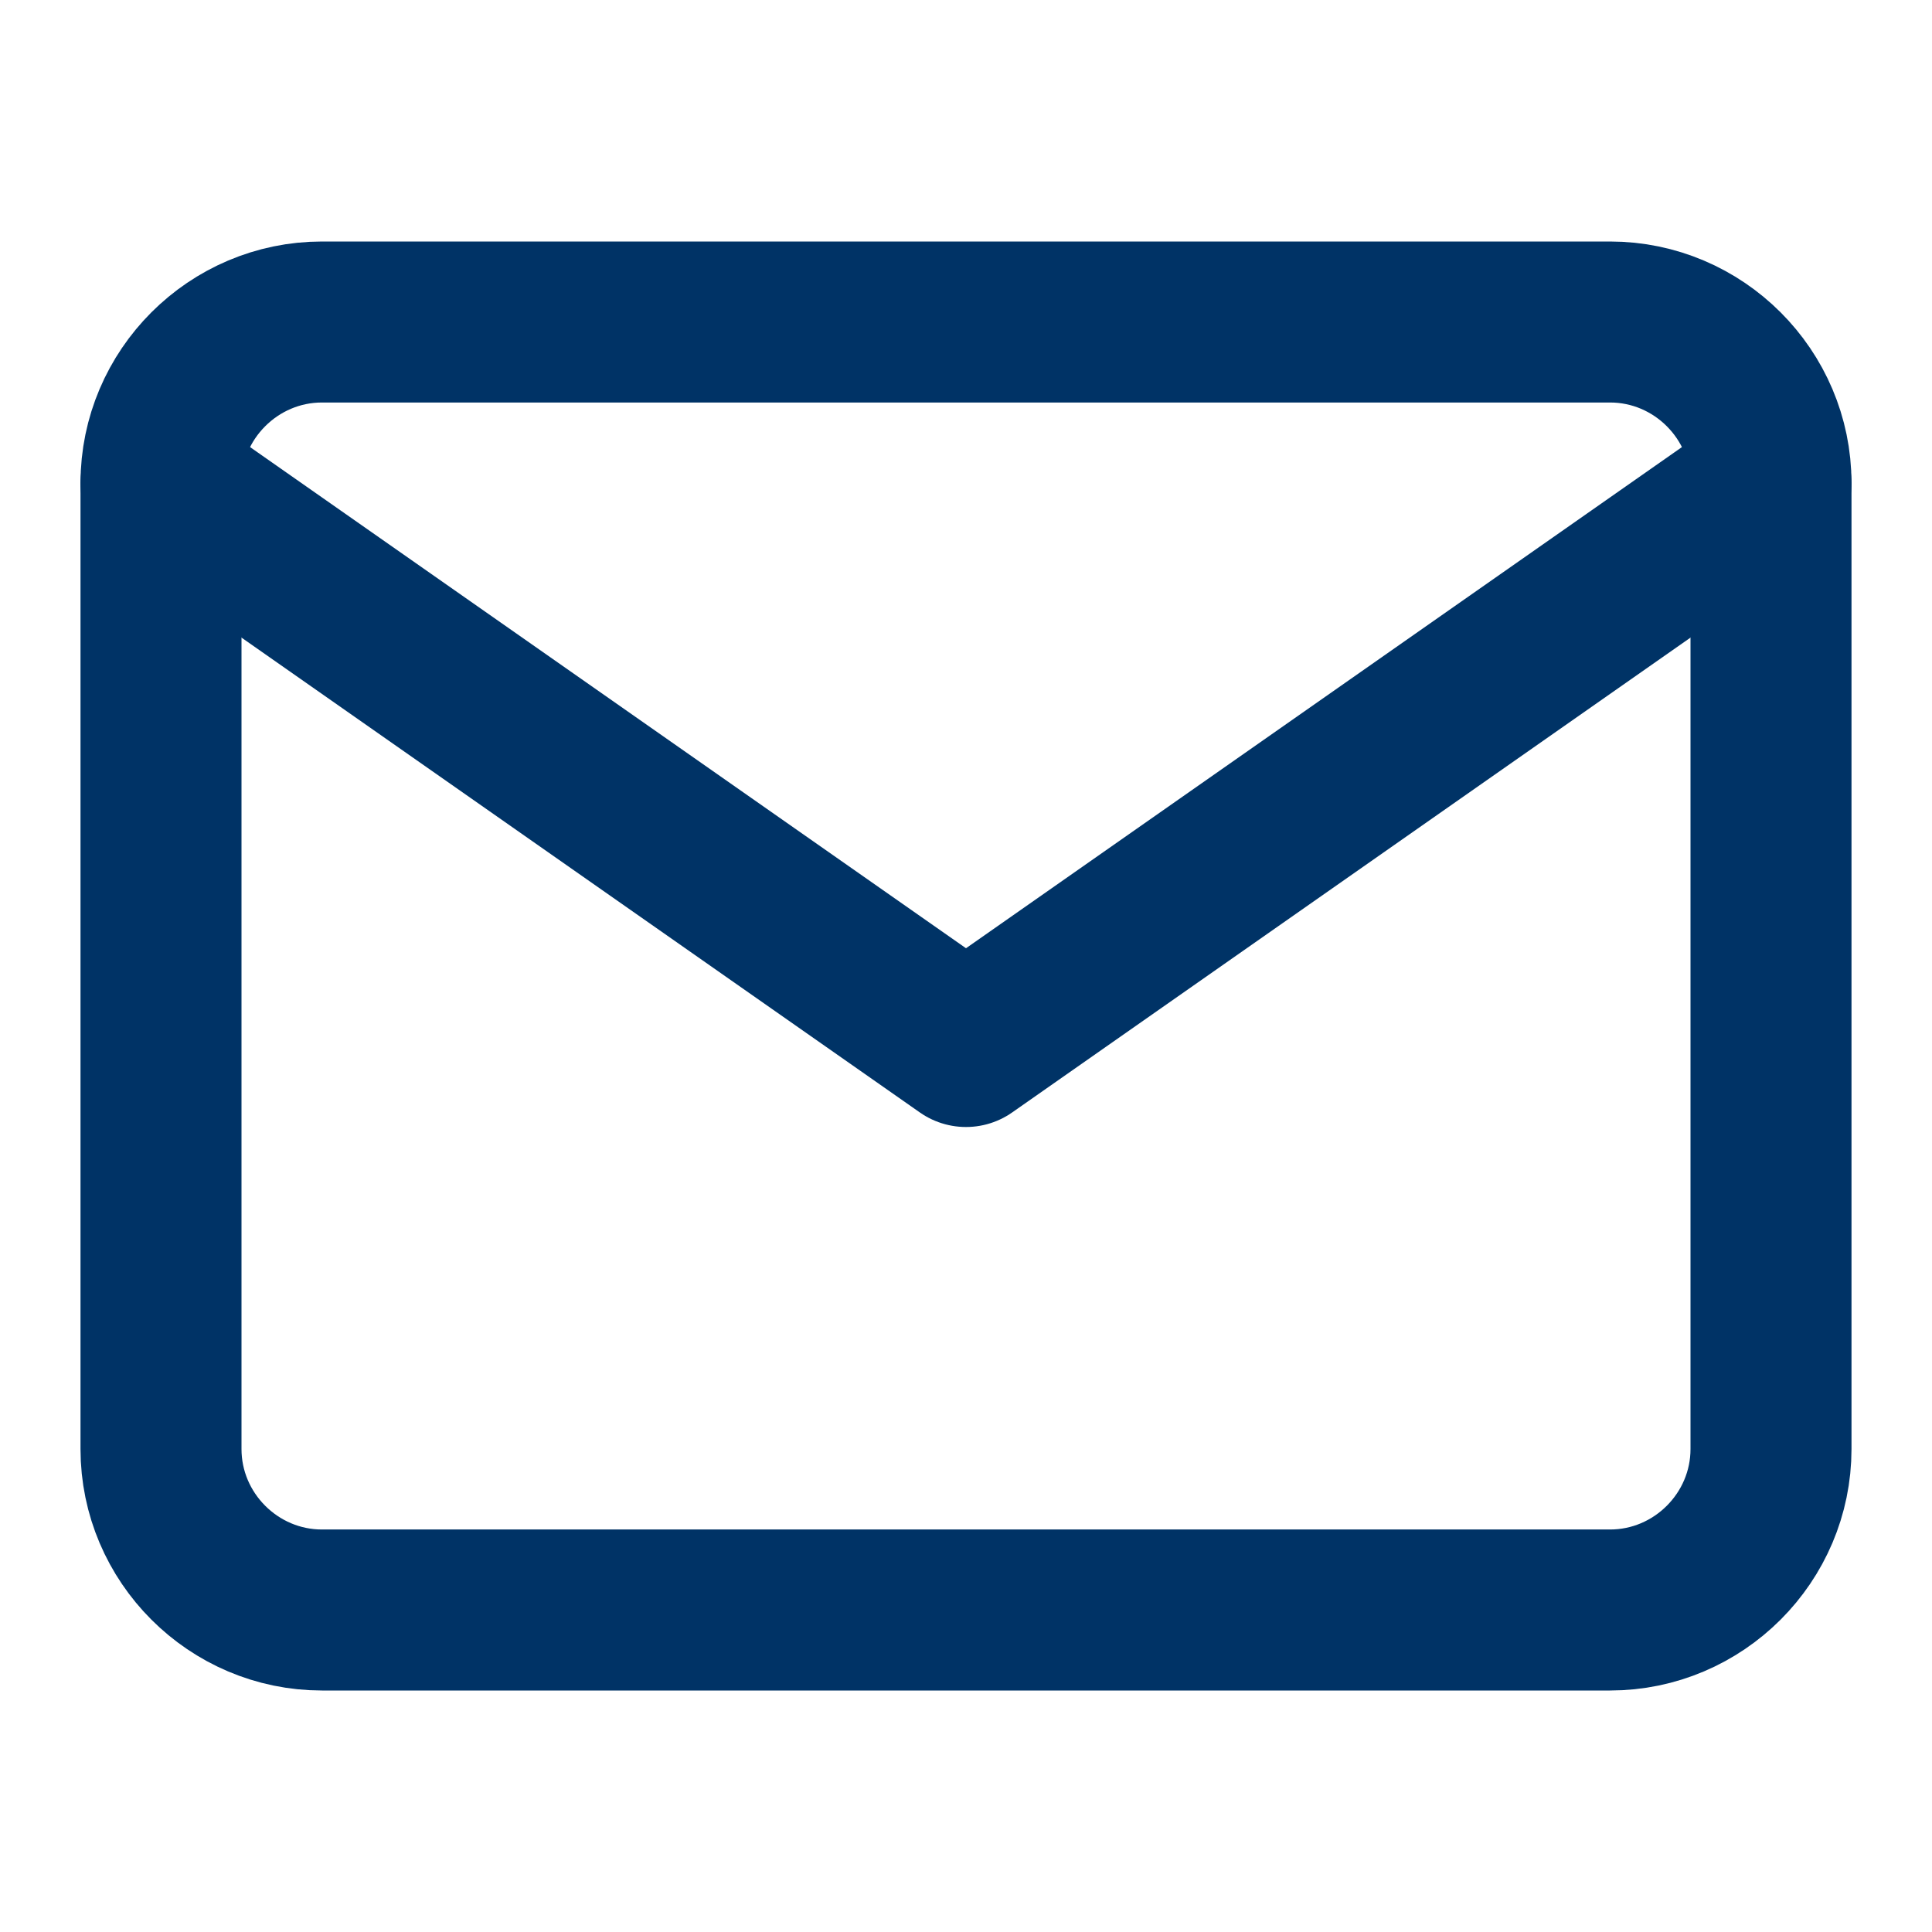
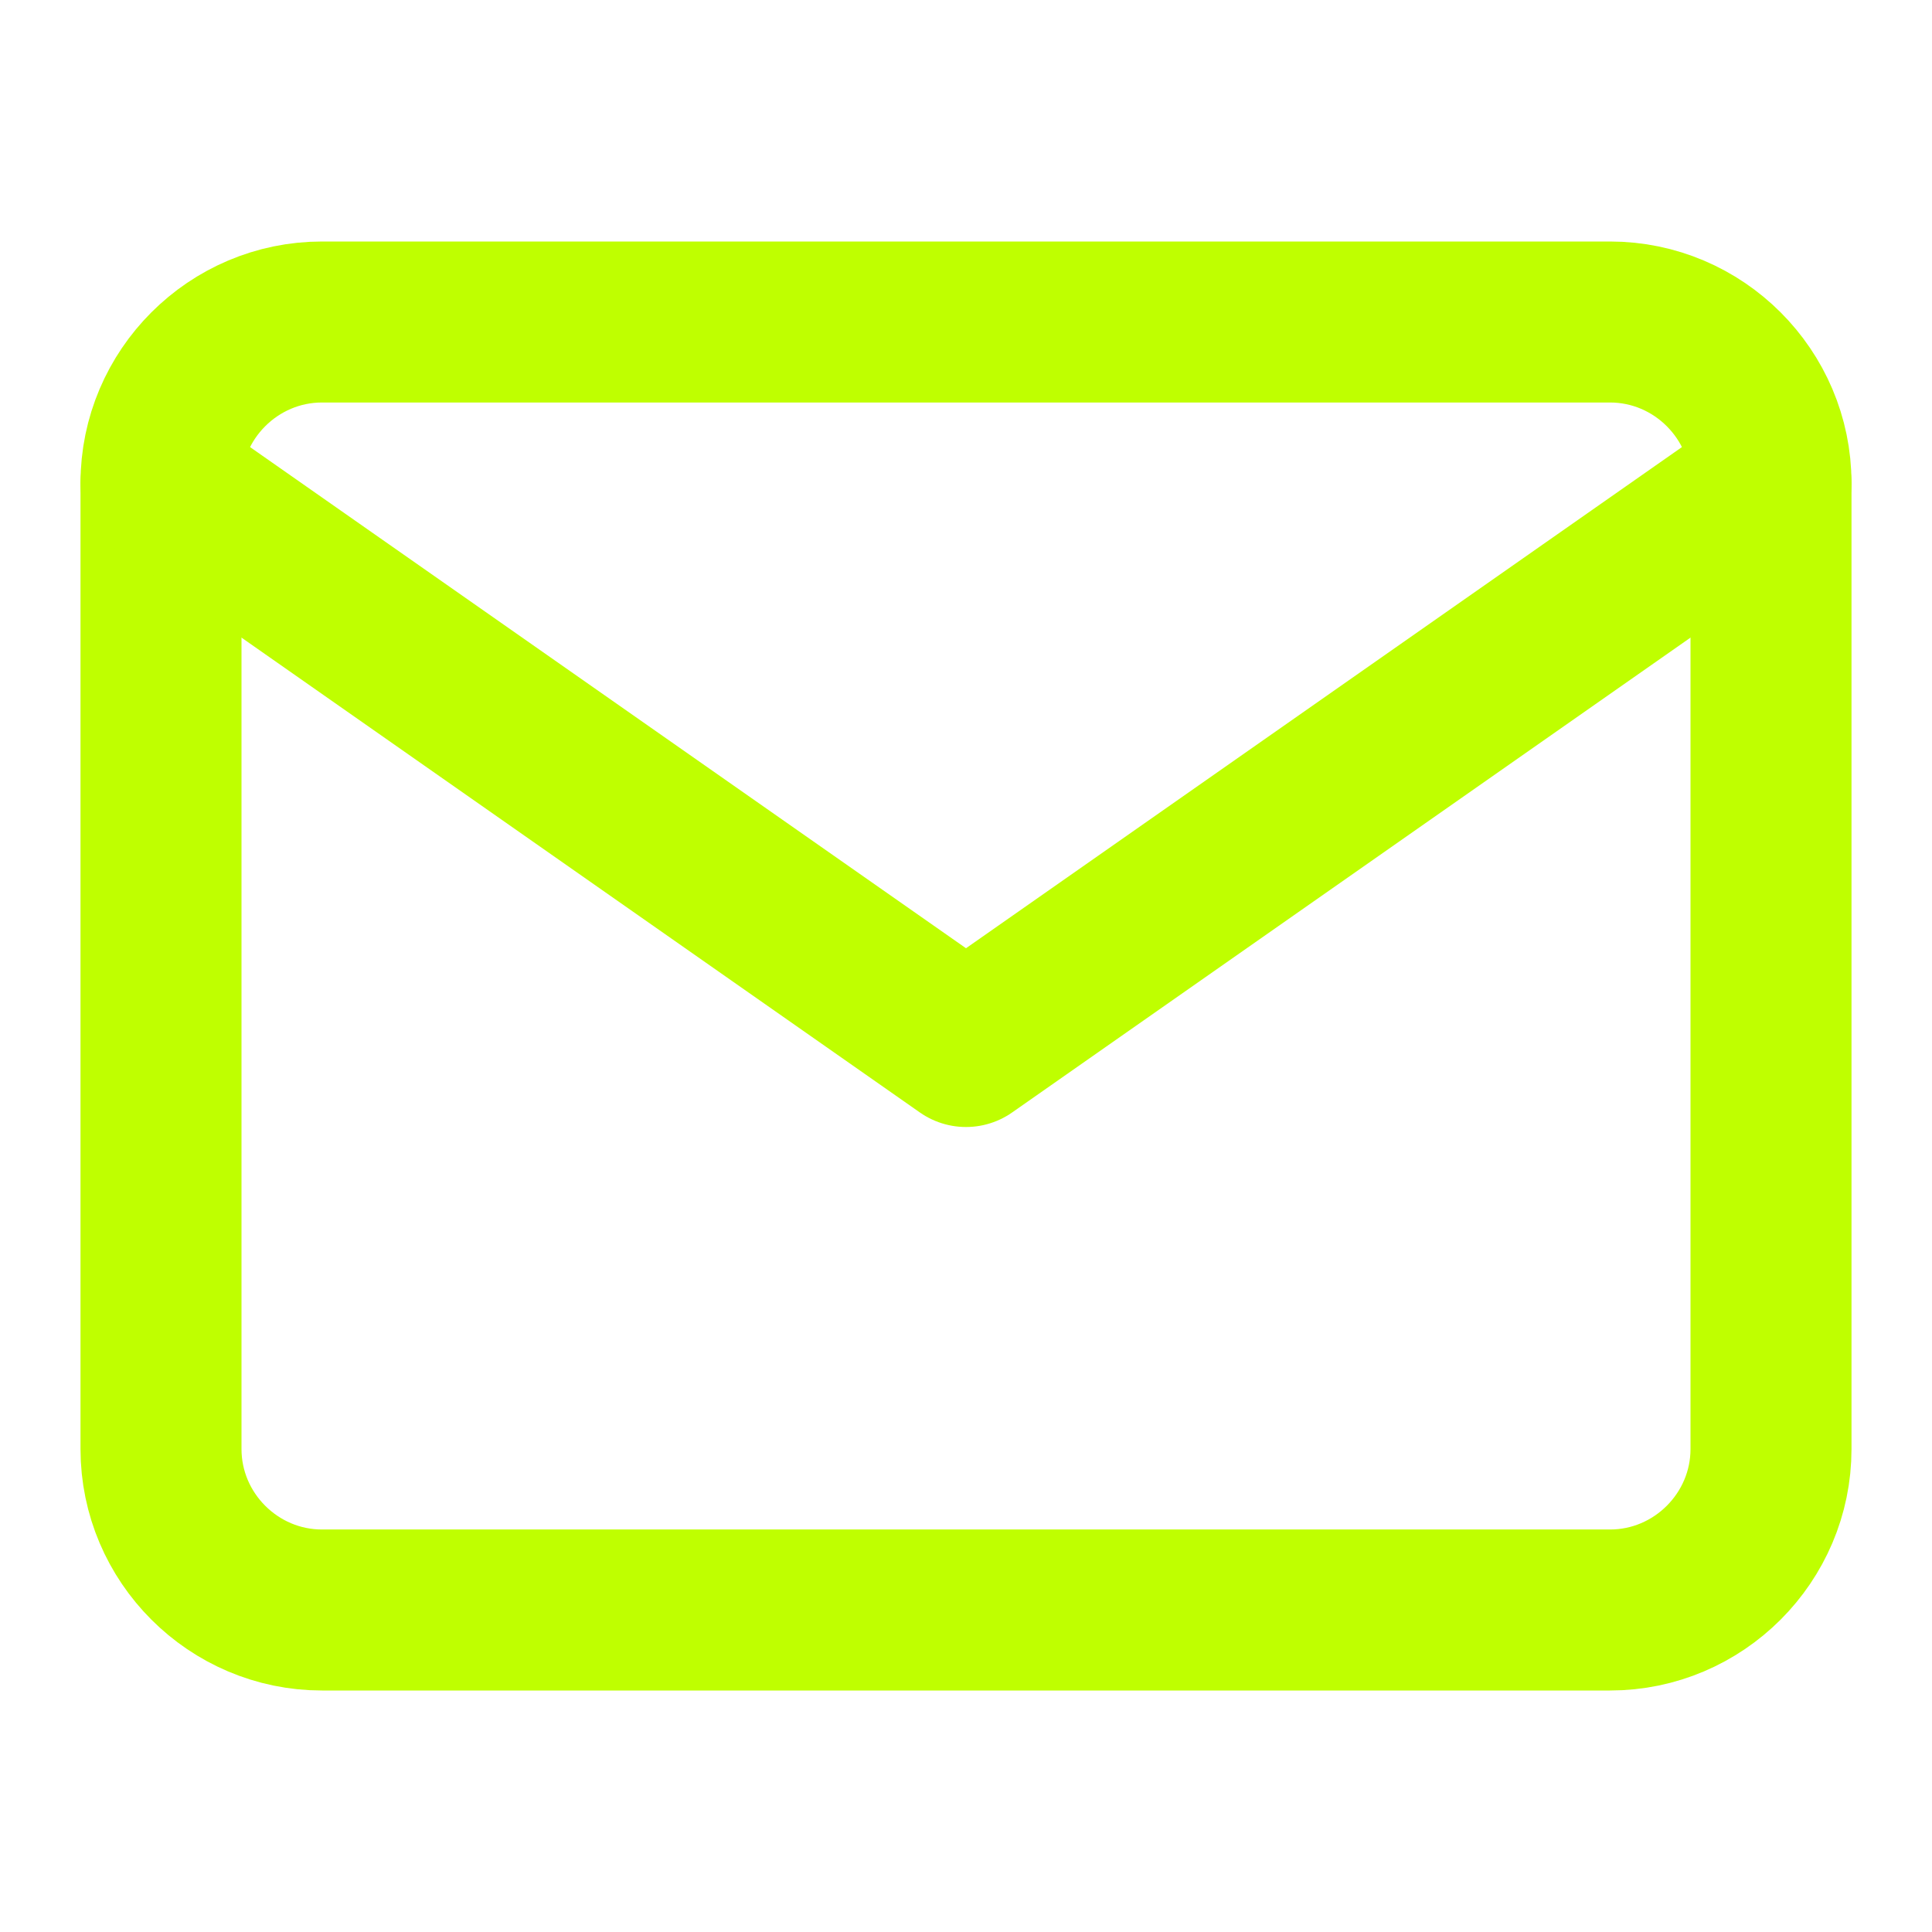
- <svg xmlns="http://www.w3.org/2000/svg" width="24" height="24" viewBox="0 0 24 24" fill="none" stroke="#003366" stroke-width="2" stroke-linecap="round" stroke-linejoin="round" class="feather feather-mail">
+ <svg xmlns="http://www.w3.org/2000/svg" width="24" height="24" viewBox="0 0 24 24" fill="none" stroke="#BFFF00" stroke-width="2" stroke-linecap="round" stroke-linejoin="round" class="feather feather-mail">
  <path d="M4 4h16c1.1 0 2 .9 2 2v12c0 1.1-.9 2-2 2H4c-1.1 0-2-.9-2-2V6c0-1.1.9-2 2-2z" />
  <polyline points="22,6 12,13 2,6" />
</svg>
